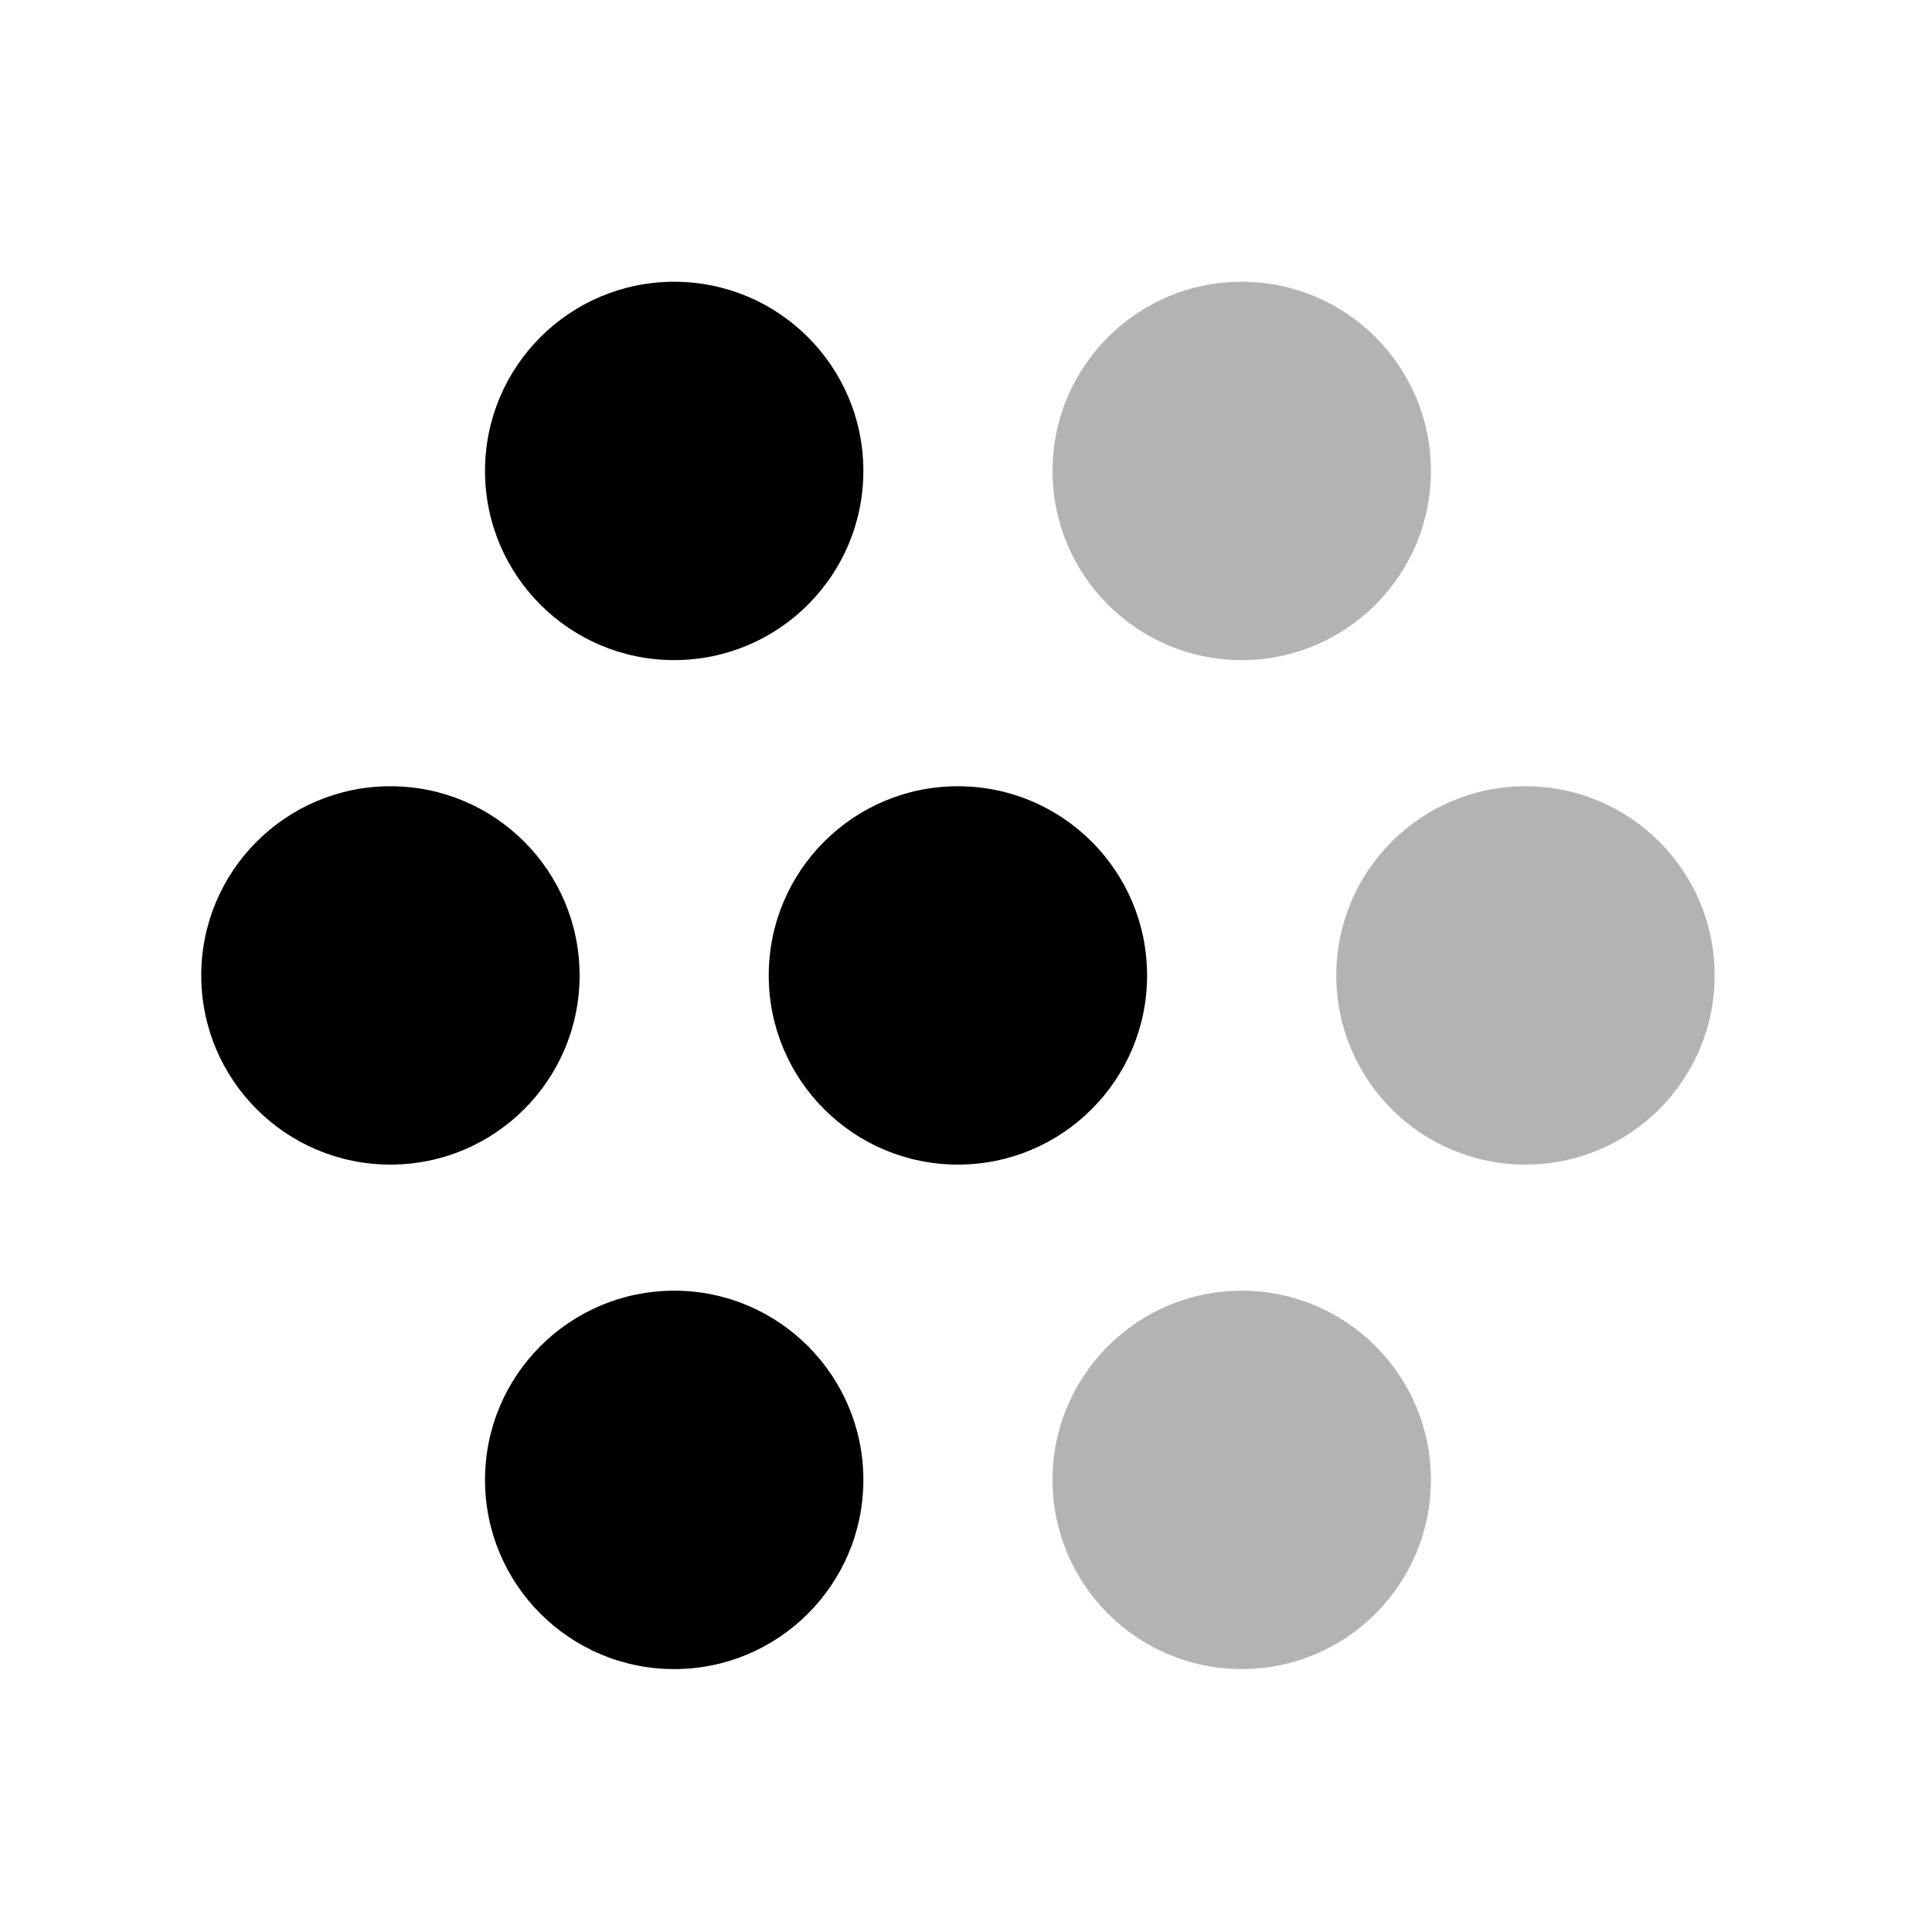
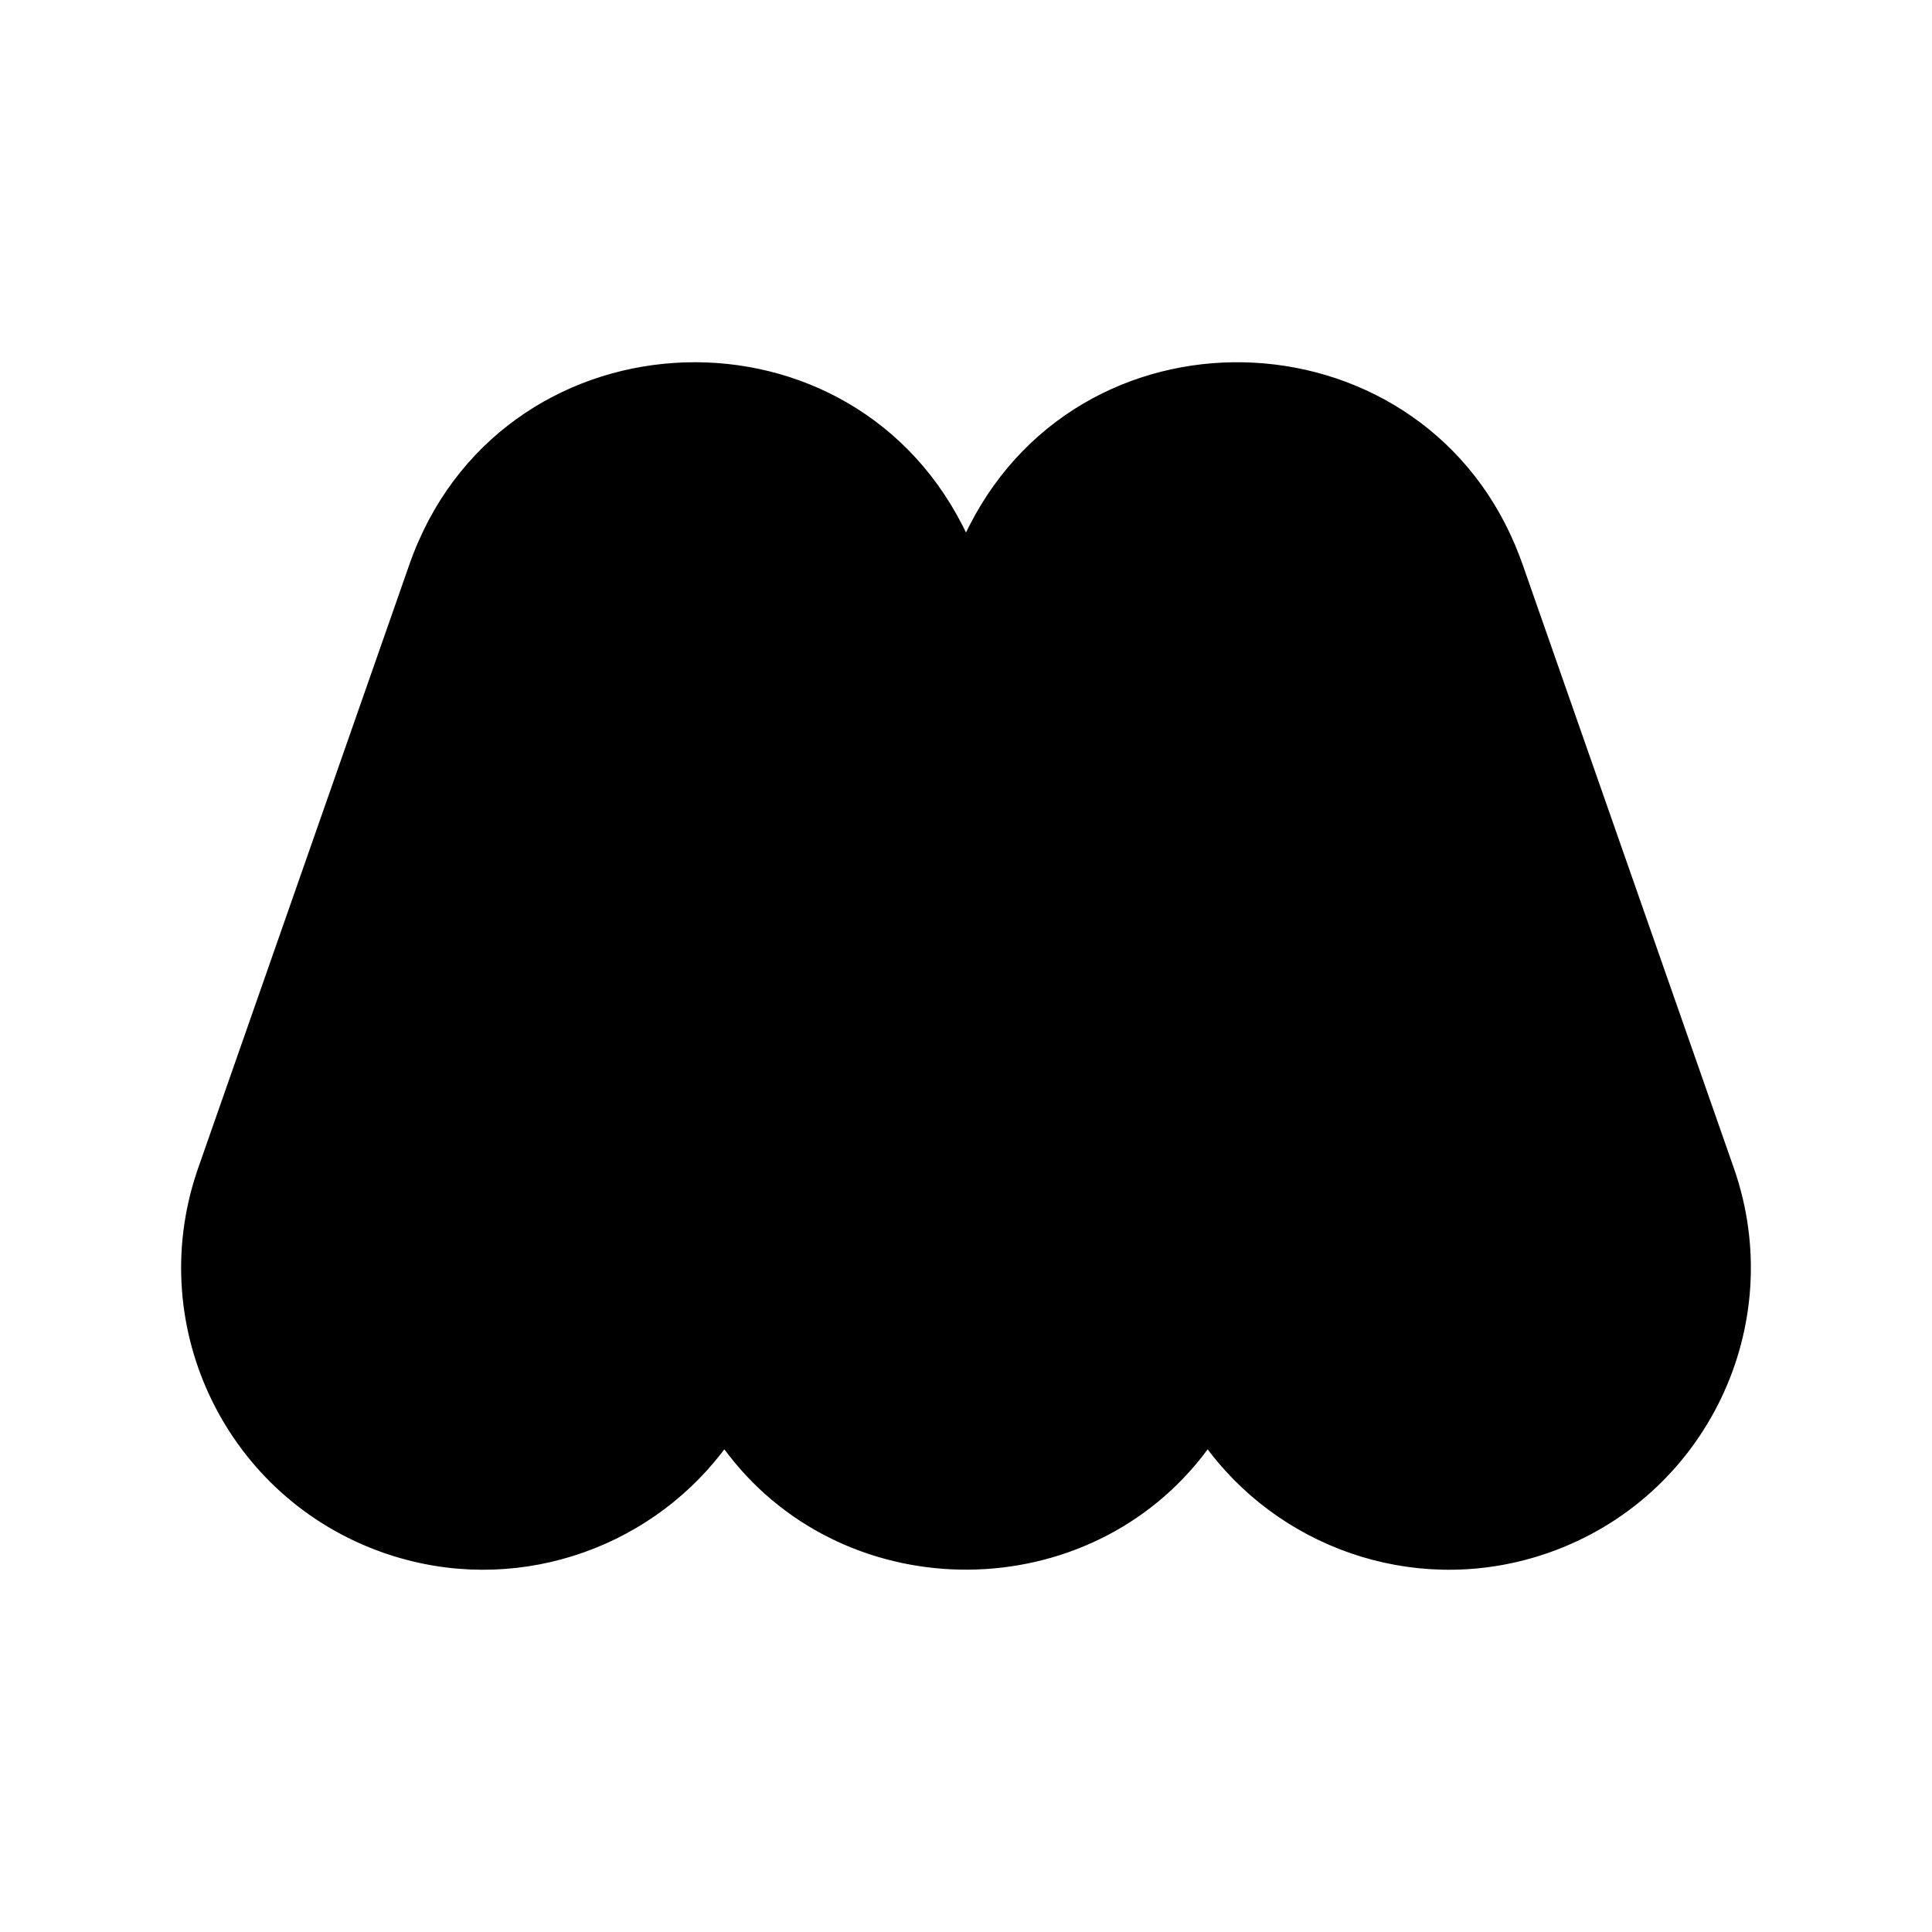
<svg xmlns="http://www.w3.org/2000/svg" width="48" height="48" viewBox="0 0 48 48" fill="none" class="mm-icon">
-   <path fill-rule="evenodd" clip-rule="evenodd" d="M35.551 11.7C35.551 14.296 33.446 16.4 30.85 16.4C28.255 16.4 26.15 14.296 26.15 11.7C26.15 9.104 28.255 7 30.85 7C33.446 7 35.551 9.104 35.551 11.7ZM37.9 28.934C40.496 28.934 42.6 26.83 42.6 24.234C42.6 21.638 40.496 19.534 37.9 19.534C35.304 19.534 33.2 21.638 33.2 24.234C33.2 26.83 35.304 28.934 37.9 28.934ZM35.551 36.768C35.551 39.363 33.446 41.468 30.85 41.468C28.255 41.468 26.15 39.363 26.15 36.768C26.15 34.172 28.255 32.067 30.85 32.067C33.446 32.067 35.551 34.172 35.551 36.768Z" fill="currentColor" fill-opacity=".3" />
-   <path fill-rule="evenodd" clip-rule="evenodd" d="M16.75 16.4C19.345 16.4 21.45 14.296 21.45 11.7C21.45 9.104 19.345 7 16.75 7C14.154 7 12.05 9.104 12.05 11.7C12.05 14.296 14.154 16.4 16.75 16.4ZM14.4 24.234C14.4 26.83 12.296 28.934 9.7 28.934C7.104 28.934 5 26.83 5 24.234C5 21.638 7.104 19.534 9.7 19.534C12.296 19.534 14.4 21.638 14.4 24.234ZM23.799 28.934C26.395 28.934 28.499 26.83 28.499 24.234C28.499 21.638 26.395 19.534 23.799 19.534C21.203 19.534 19.099 21.638 19.099 24.234C19.099 26.83 21.203 28.934 23.799 28.934ZM16.75 41.468C19.345 41.468 21.45 39.363 21.45 36.768C21.45 34.172 19.345 32.067 16.75 32.067C14.154 32.067 12.05 34.172 12.05 36.768C12.05 39.363 14.154 41.468 16.75 41.468Z" fill="currentColor" />
+   <path d="M23.915 13.059L24 13.23L24.085 13.059C27.015 7.319 35.463 7.746 37.76 13.836L37.828 14.022L43.077 29.021C44.445 32.93 42.385 37.209 38.476 38.577C35.349 39.672 31.985 38.572 30.064 36.087L30.004 36.008L29.992 36.025C27.078 39.949 21.073 39.989 18.098 36.142L17.996 36.008L17.936 36.087C16.039 38.541 12.735 39.644 9.641 38.617L9.524 38.577C5.654 37.222 3.596 33.016 4.883 29.139L4.923 29.021L10.172 14.022C12.366 7.755 20.956 7.261 23.915 13.059Z" fill="currentColor" />
</svg>
